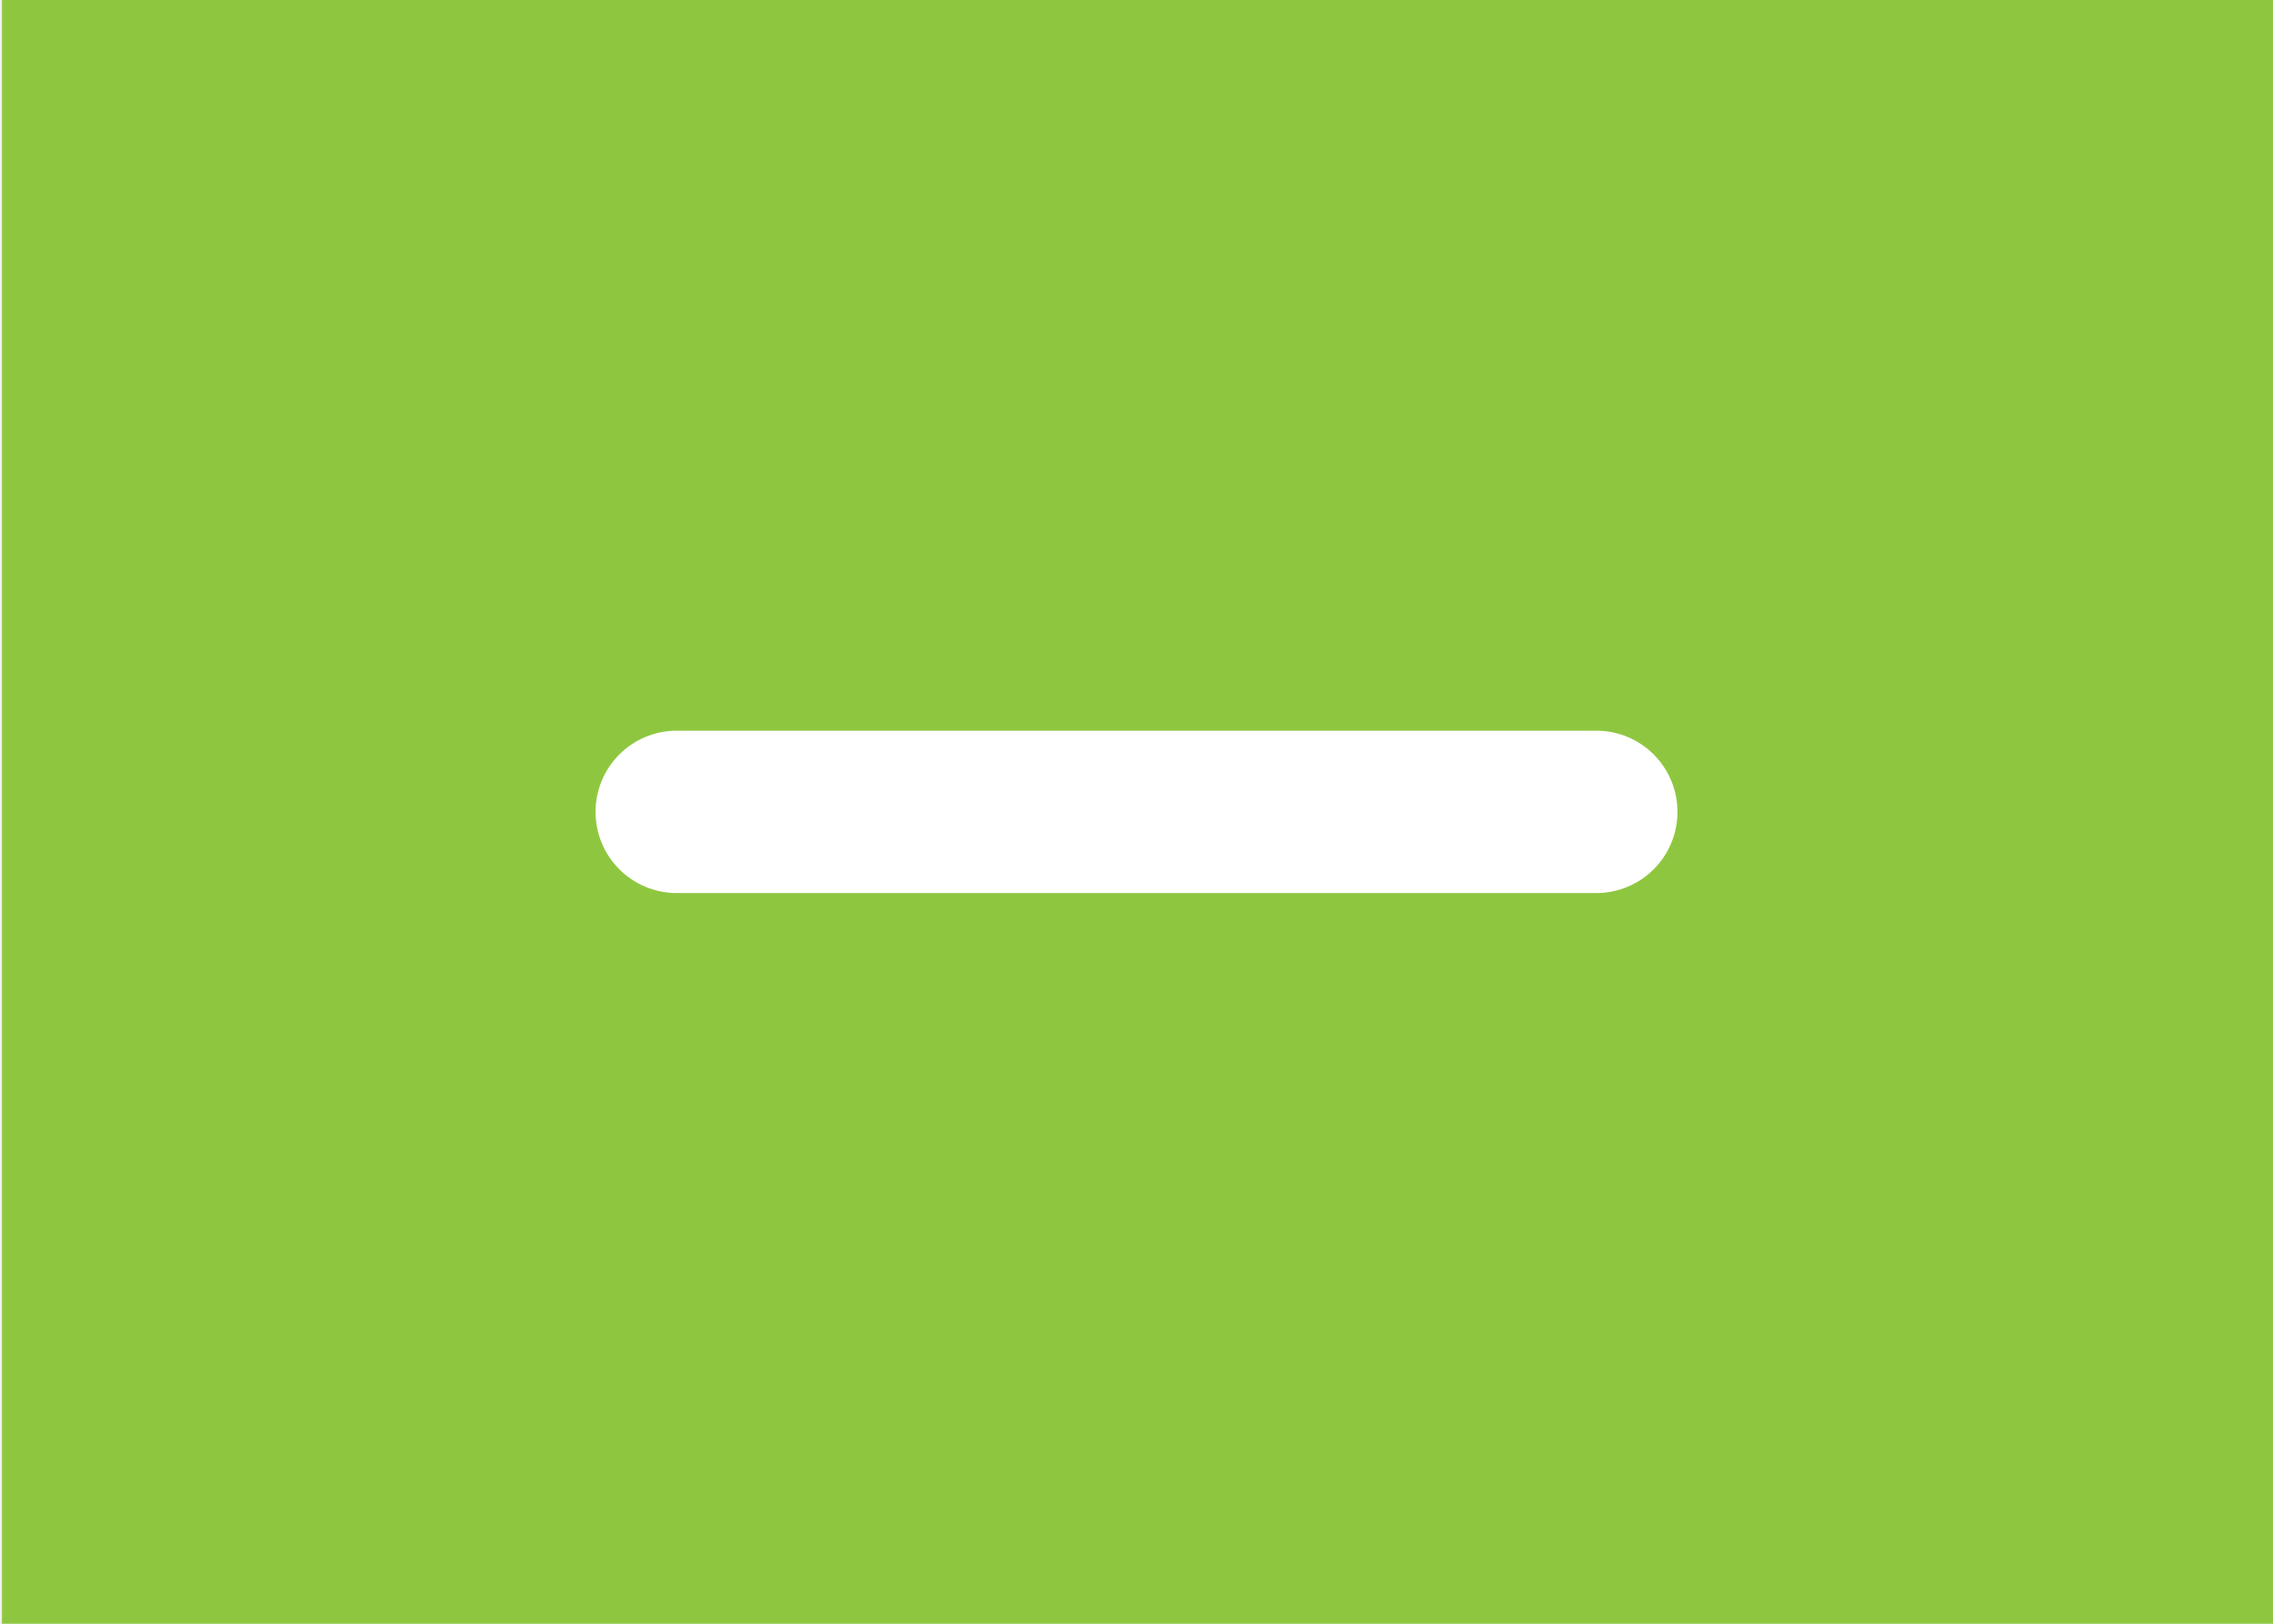
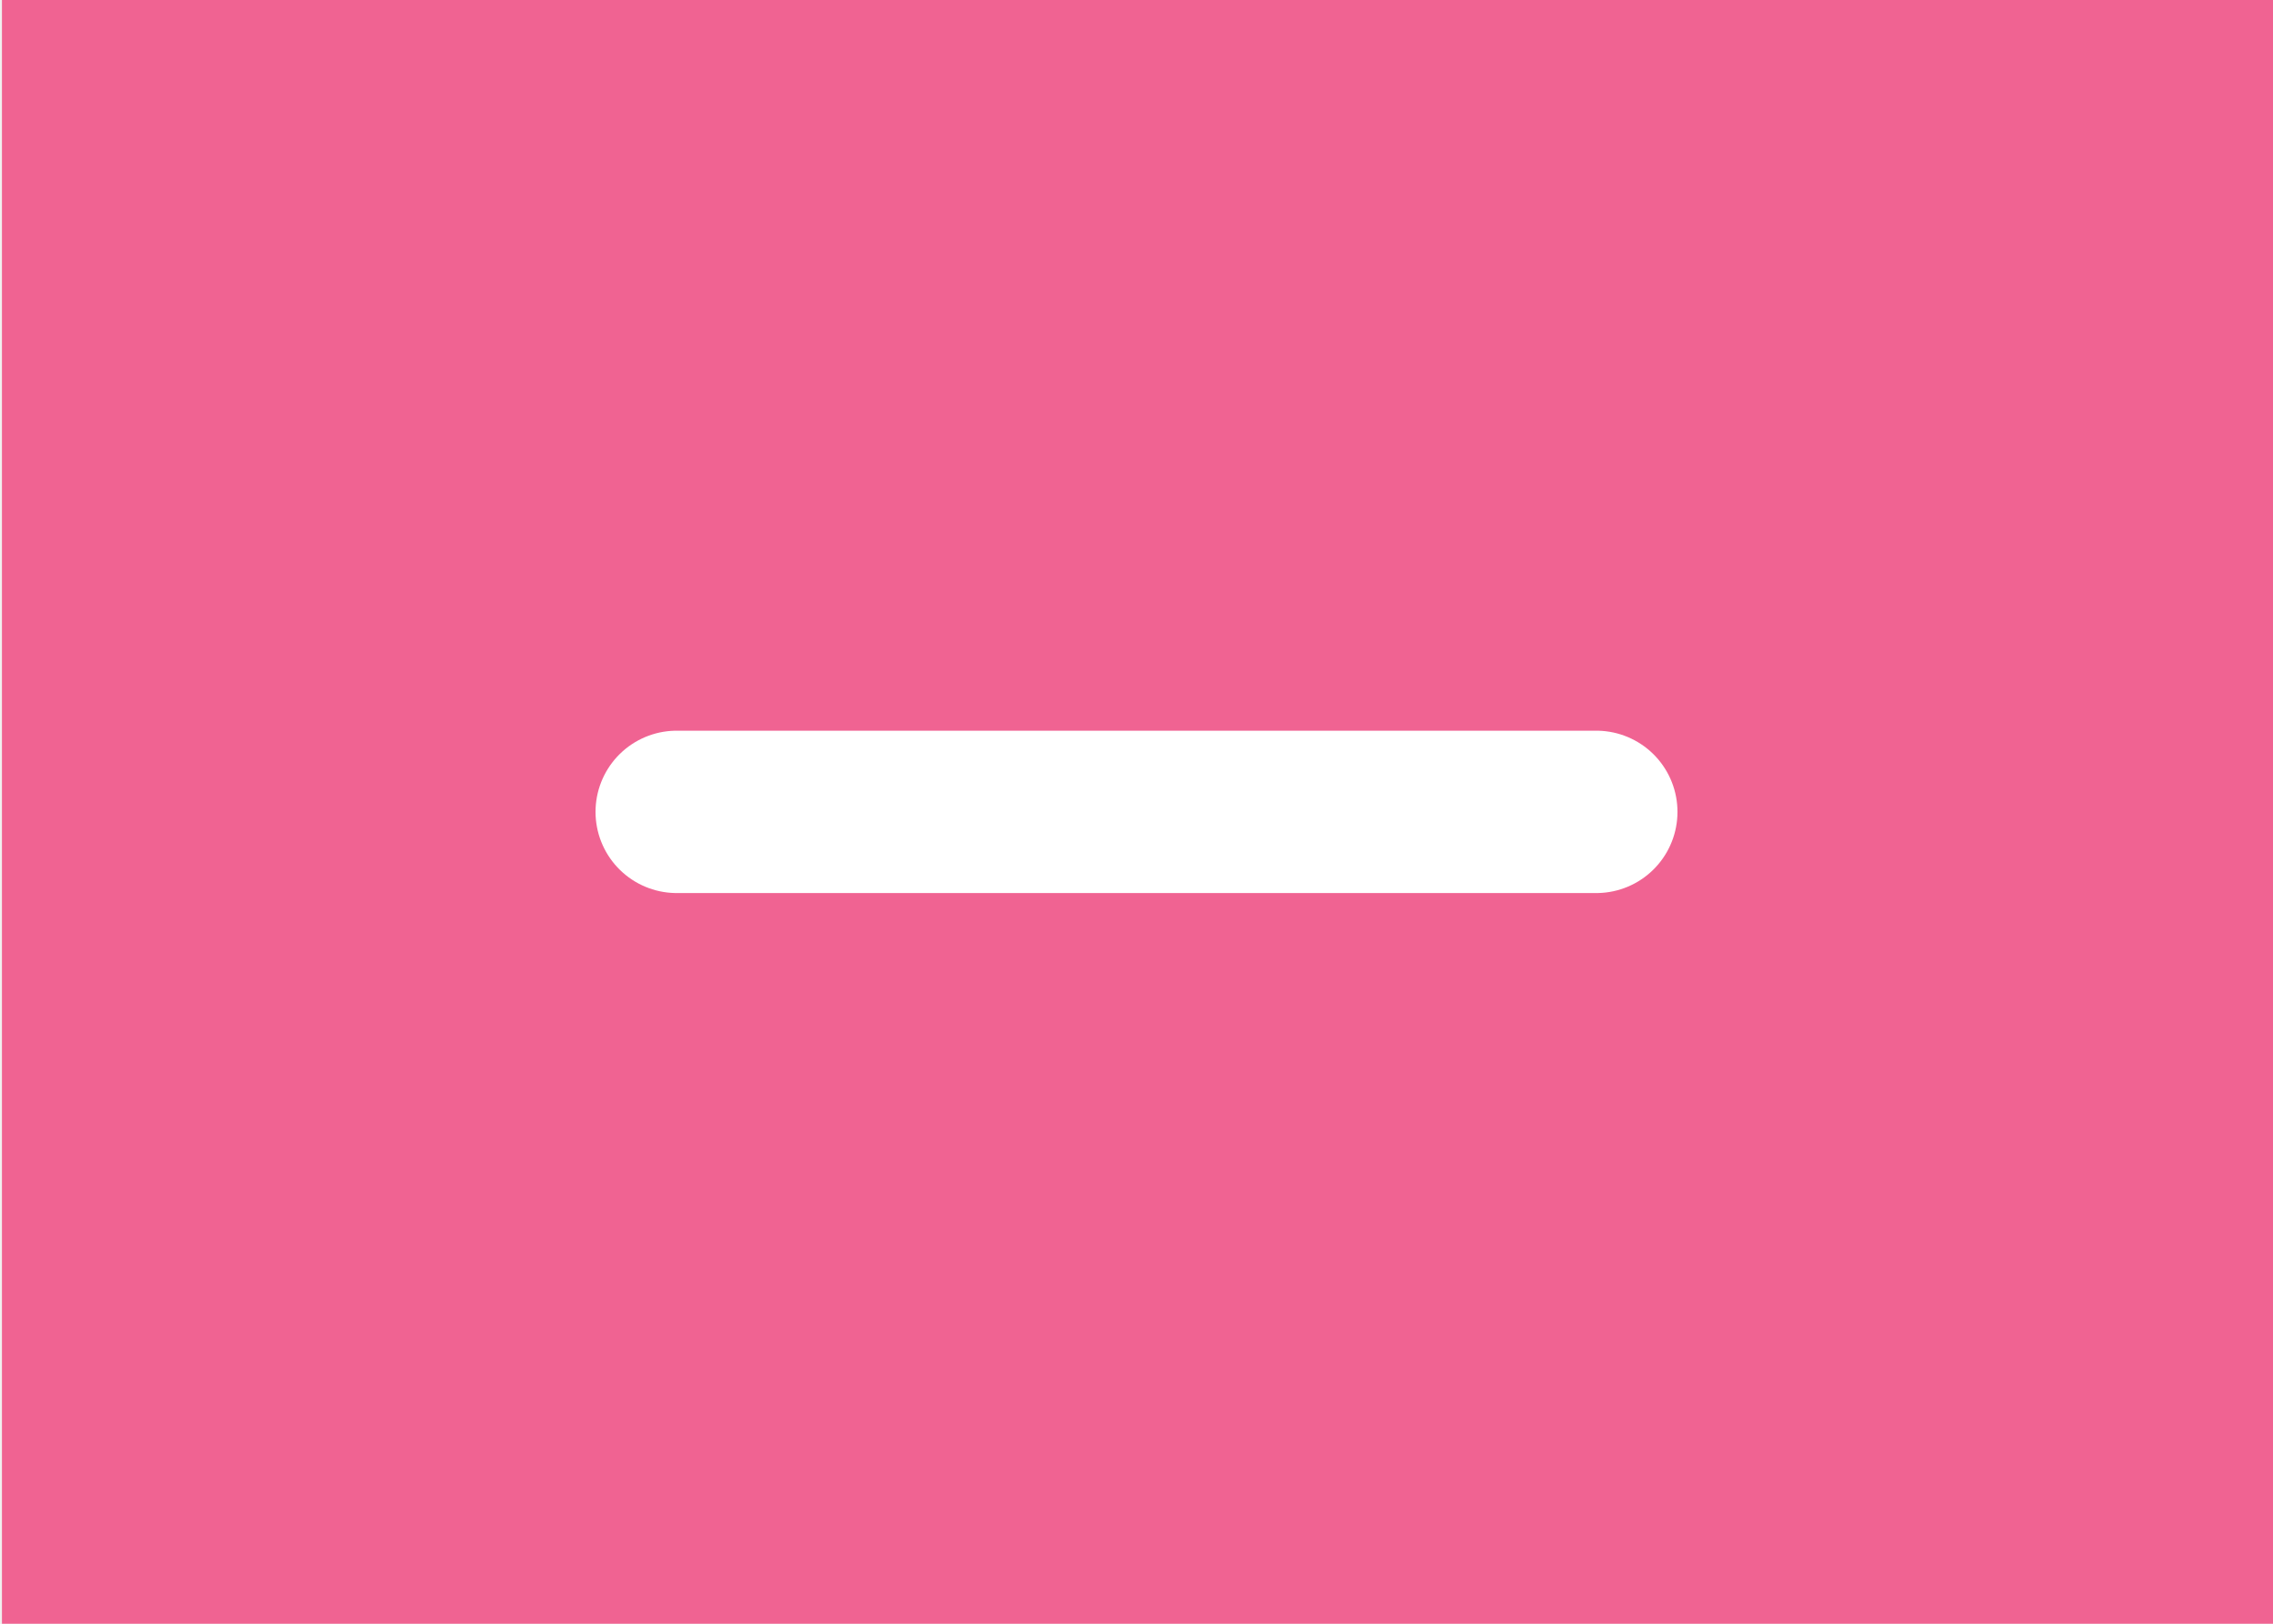
- <svg xmlns="http://www.w3.org/2000/svg" version="1.1" x="0px" y="0px" viewBox="0 0 350 250" enable-background="new 0 0 350 250" xml:space="preserve">
-   <g id="Layer_1">
+ <svg xmlns="http://www.w3.org/2000/svg" version="1.1" id="Layer_1" x="0px" y="0px" viewBox="0 0 350 250" enable-background="new 0 0 350 250" xml:space="preserve">
+   <g id="Layer_1_2_">
    <g id="Layer_1_1_">
-       <rect x="0.3" fill="#8EC73F" width="350" height="250" />
+       <rect x="0.3" fill="#F06392" width="350" height="250" />
    </g>
  </g>
  <g id="Layer_2">
    <line fill="none" stroke="#FFFFFF" stroke-width="25" stroke-linecap="round" stroke-linejoin="round" stroke-miterlimit="10" x1="245.8" y1="125" x2="104.2" y2="125" />
  </g>
</svg>
